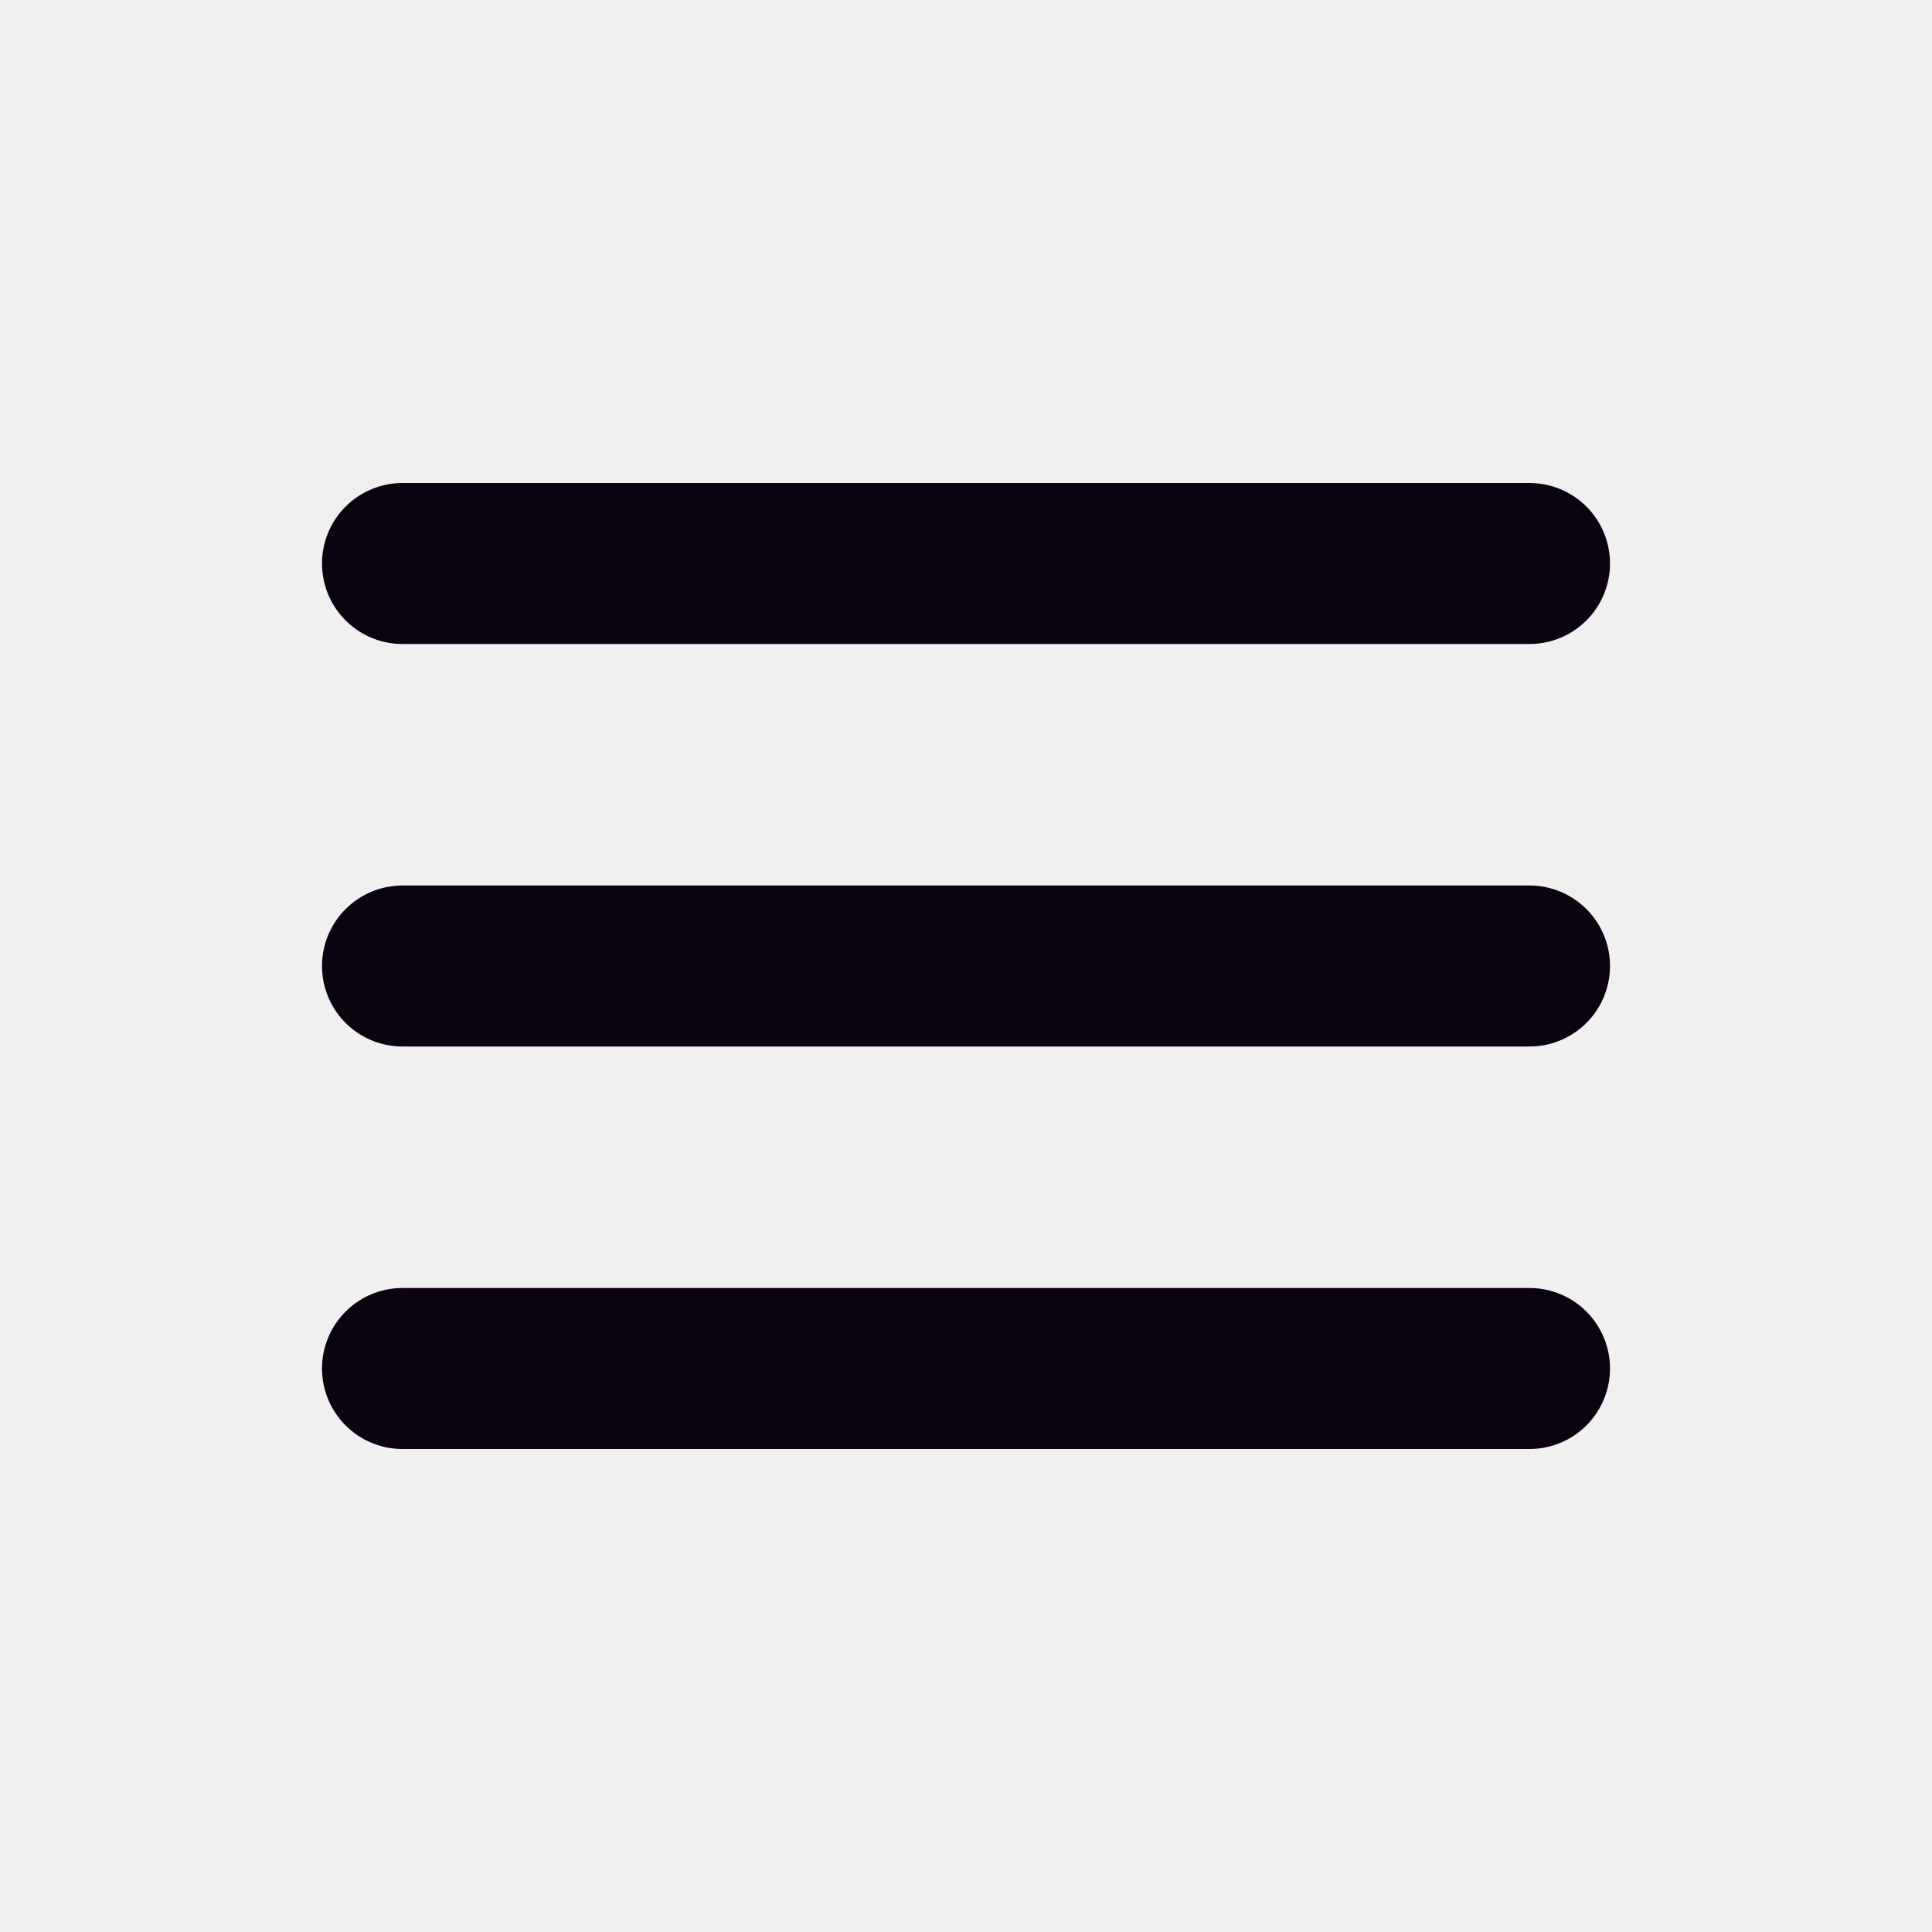
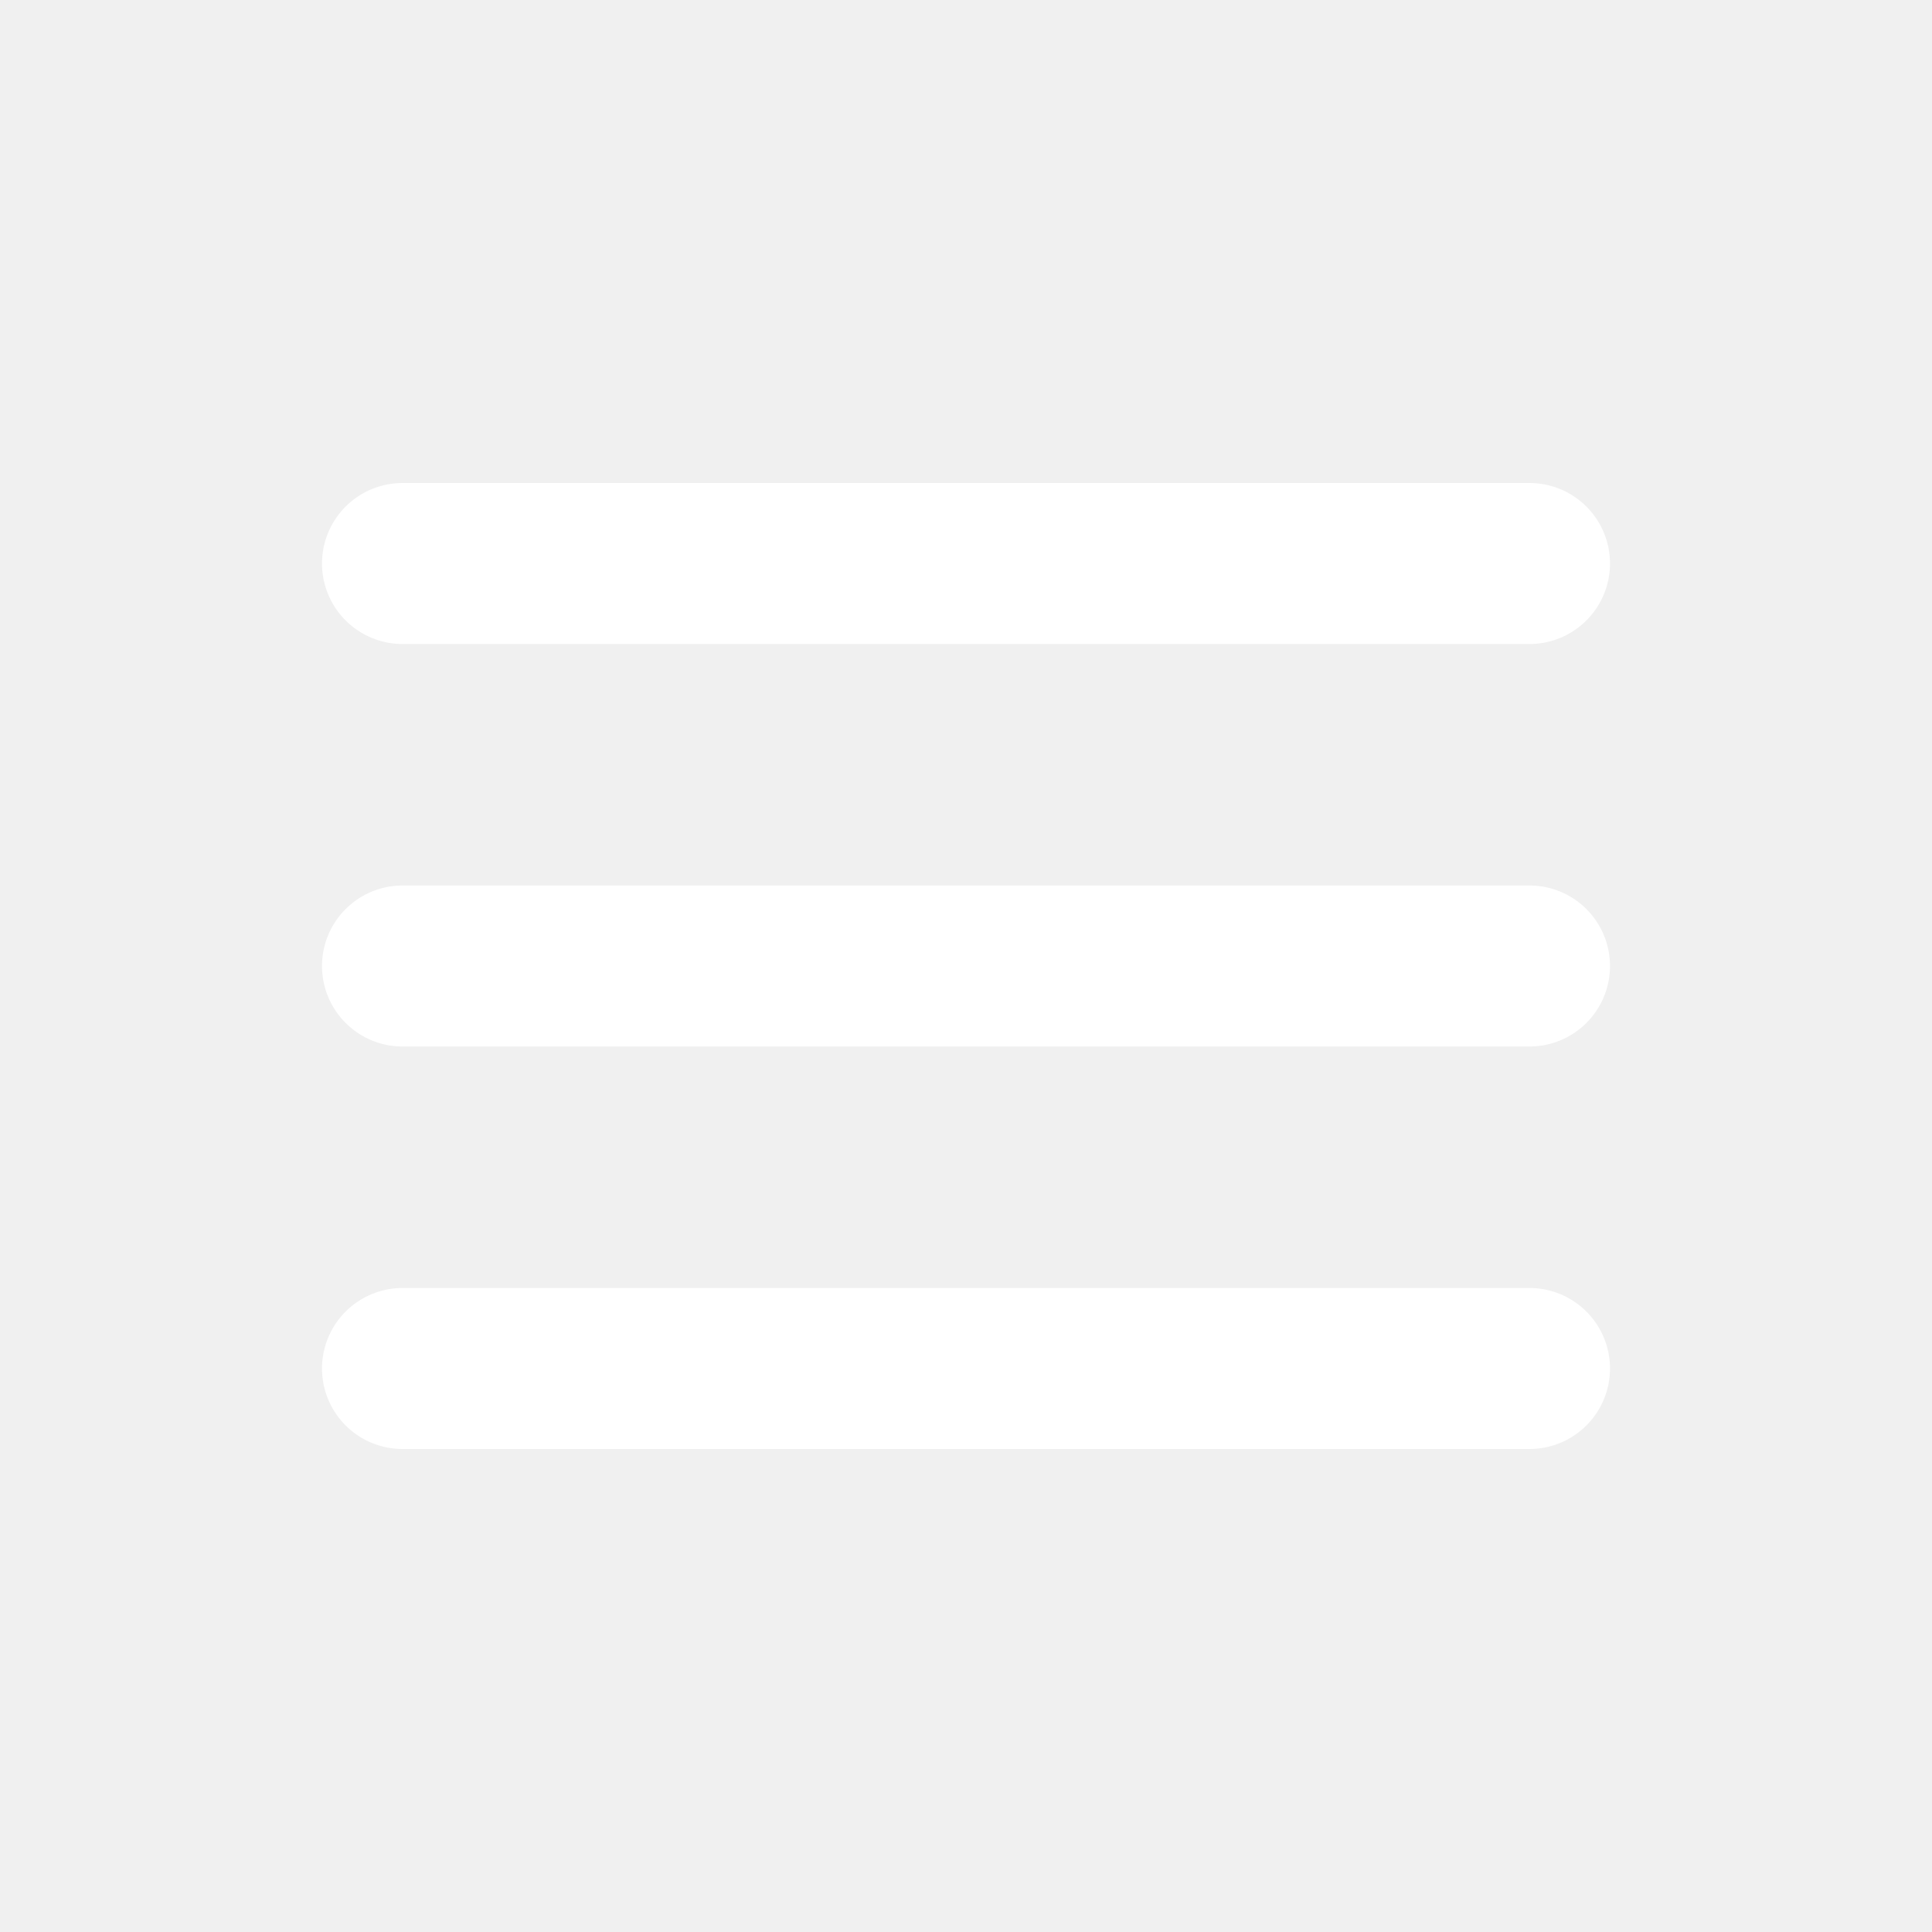
<svg xmlns="http://www.w3.org/2000/svg" viewBox="0 0 24 24" version="1.1" fill="#000000">
  <g id="SVGRepo_bgCarrier" stroke-width="0" />
  <g id="SVGRepo_tracerCarrier" stroke-linecap="round" stroke-linejoin="round" />
  <g id="SVGRepo_iconCarrier">
    <g id="Page-1" stroke="none" stroke-width="1" fill="none" fill-rule="evenodd">
      <g id="Menu">
        <rect id="Rectangle" fill-rule="nonzero" x="0" y="0" width="24" height="24"> </rect>
-         <line x1="5" y1="7" x2="19" y2="7" id="Path" stroke="#0C0310" stroke-width="2" stroke-linecap="round"> </line>
-         <line x1="5" y1="17" x2="19" y2="17" id="Path" stroke="#0C0310" stroke-width="2" stroke-linecap="round"> </line>
-         <line x1="5" y1="12" x2="19" y2="12" id="Path" stroke="#0C0310" stroke-width="2" stroke-linecap="round"> </line>
+         <line x1="5" y1="7" x2="19" y2="7" id="Path" stroke="#fff" stroke-width="2" stroke-linecap="round"> </line>
+         <line x1="5" y1="17" x2="19" y2="17" id="Path" stroke="#fff" stroke-width="2" stroke-linecap="round"> </line>
+         <line x1="5" y1="12" x2="19" y2="12" id="Path" stroke="#fff" stroke-width="2" stroke-linecap="round"> </line>
      </g>
    </g>
  </g>
</svg>
